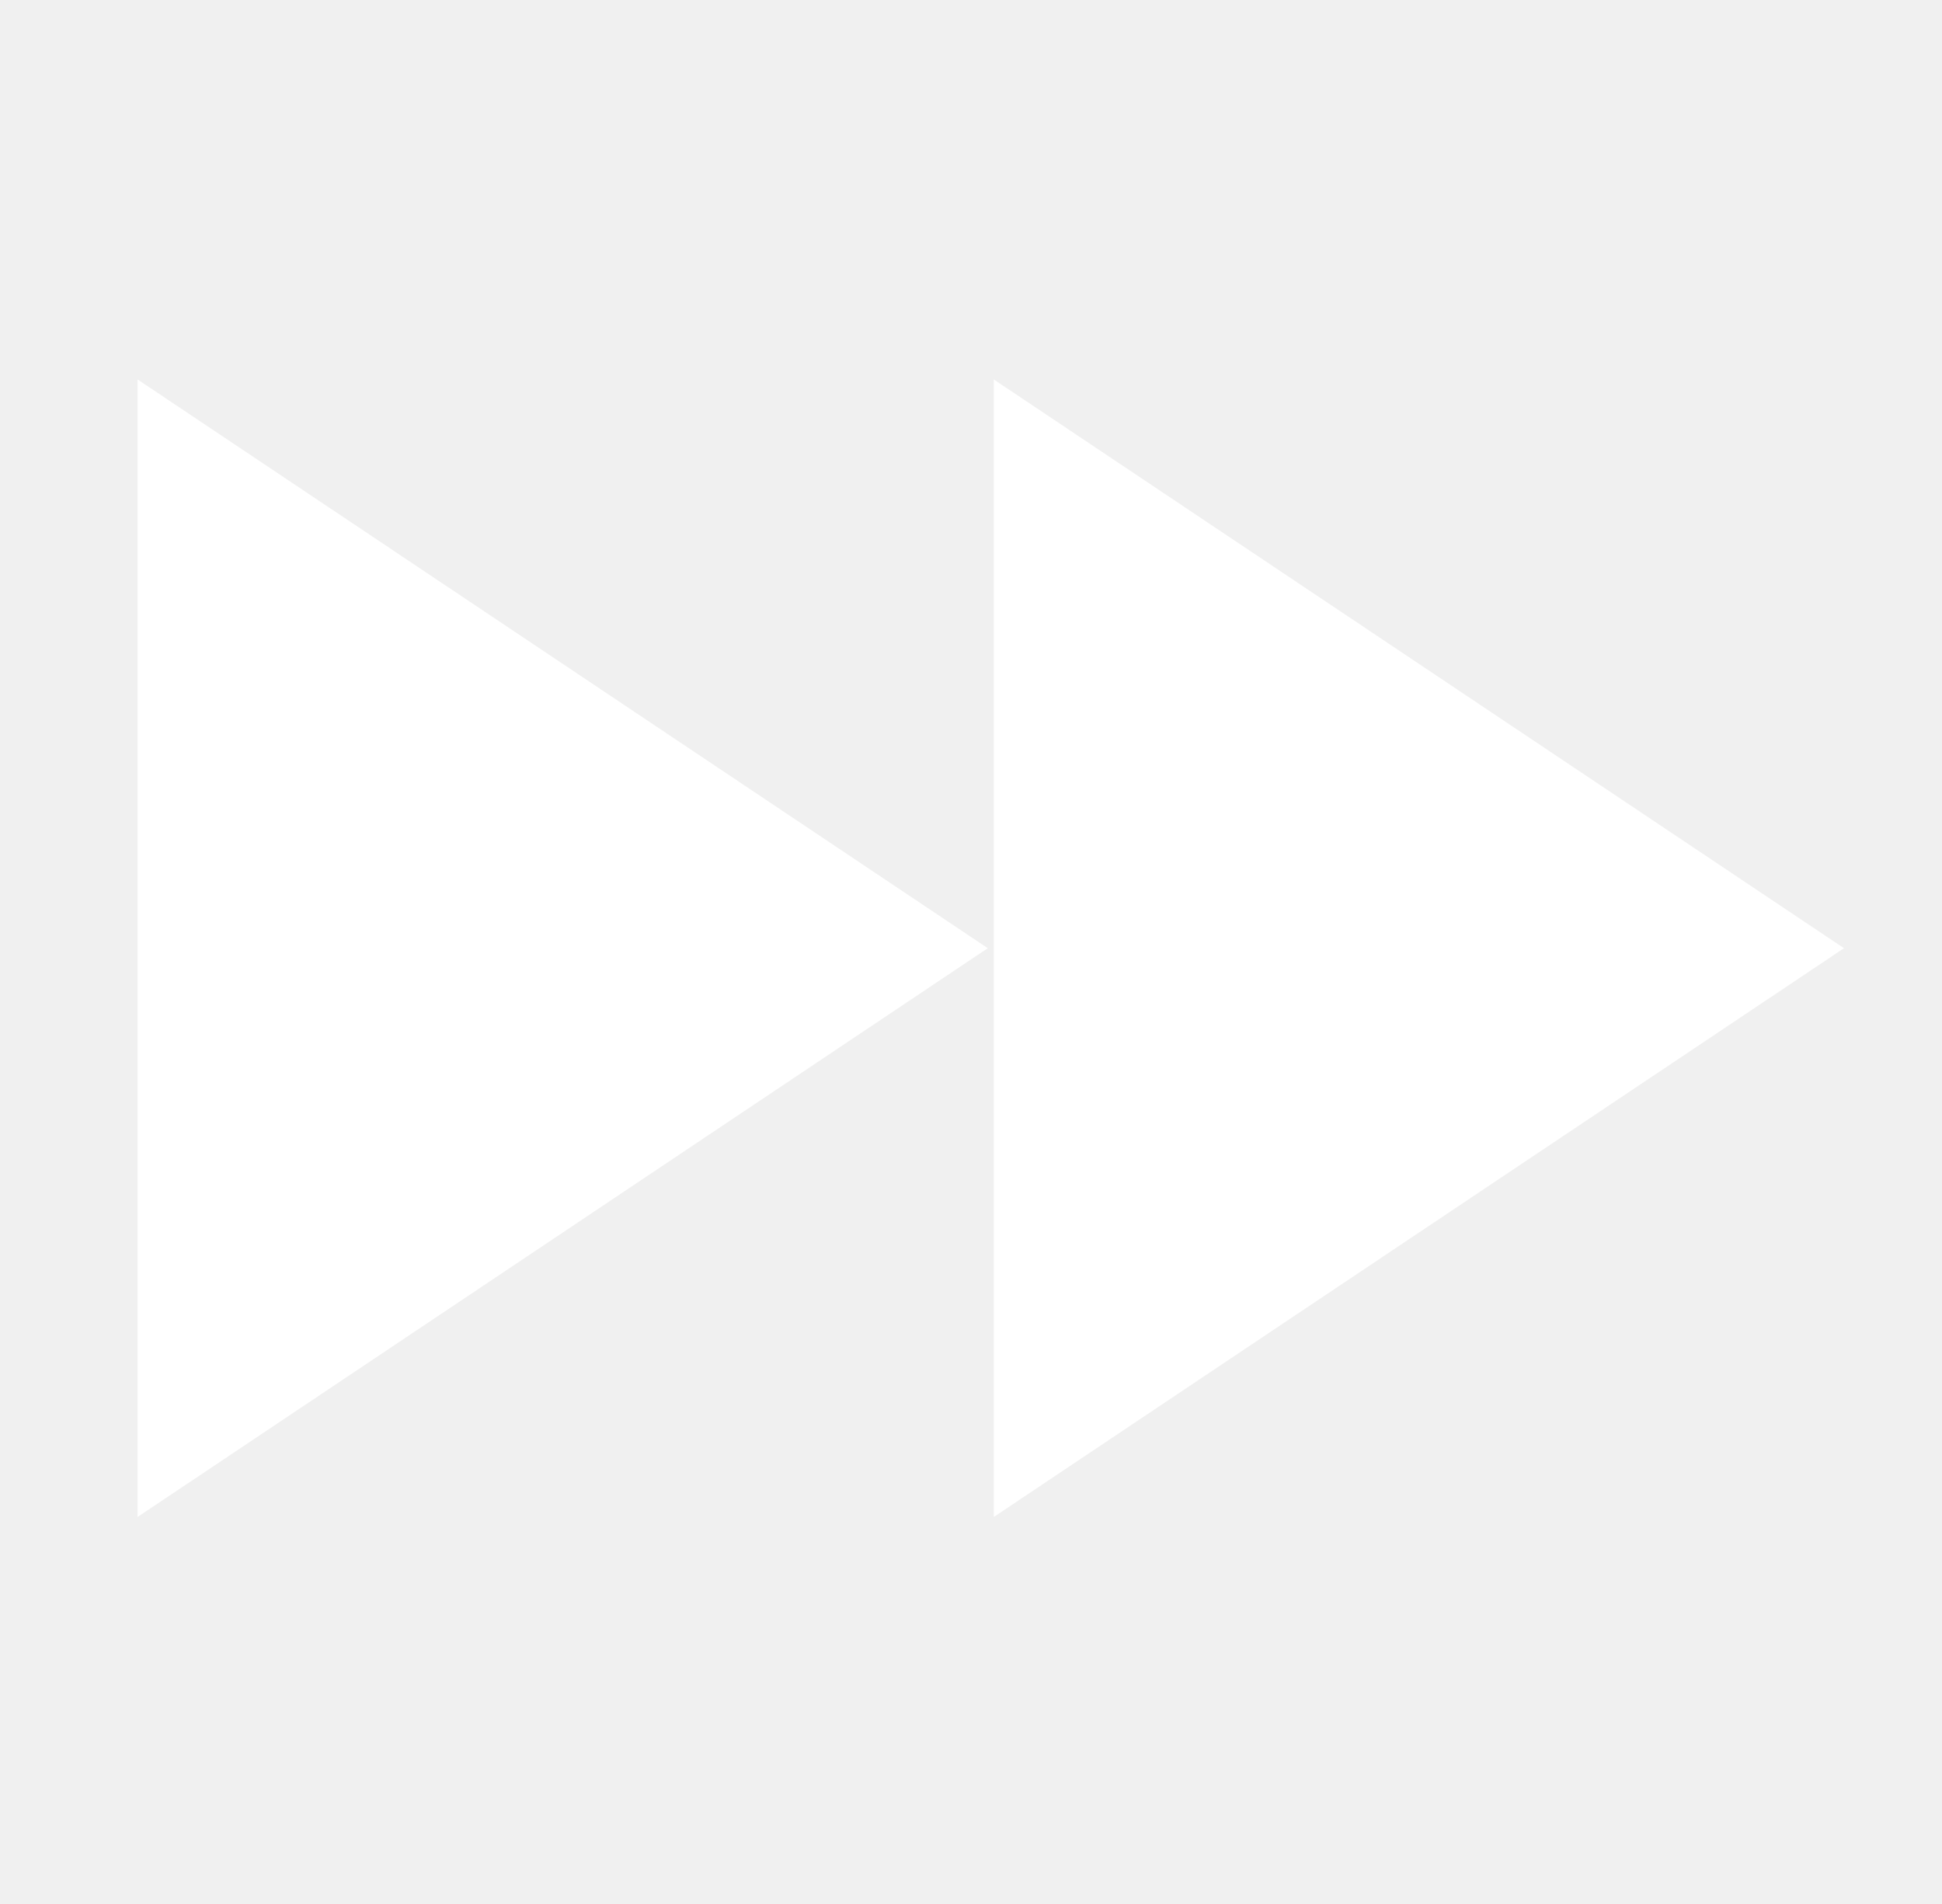
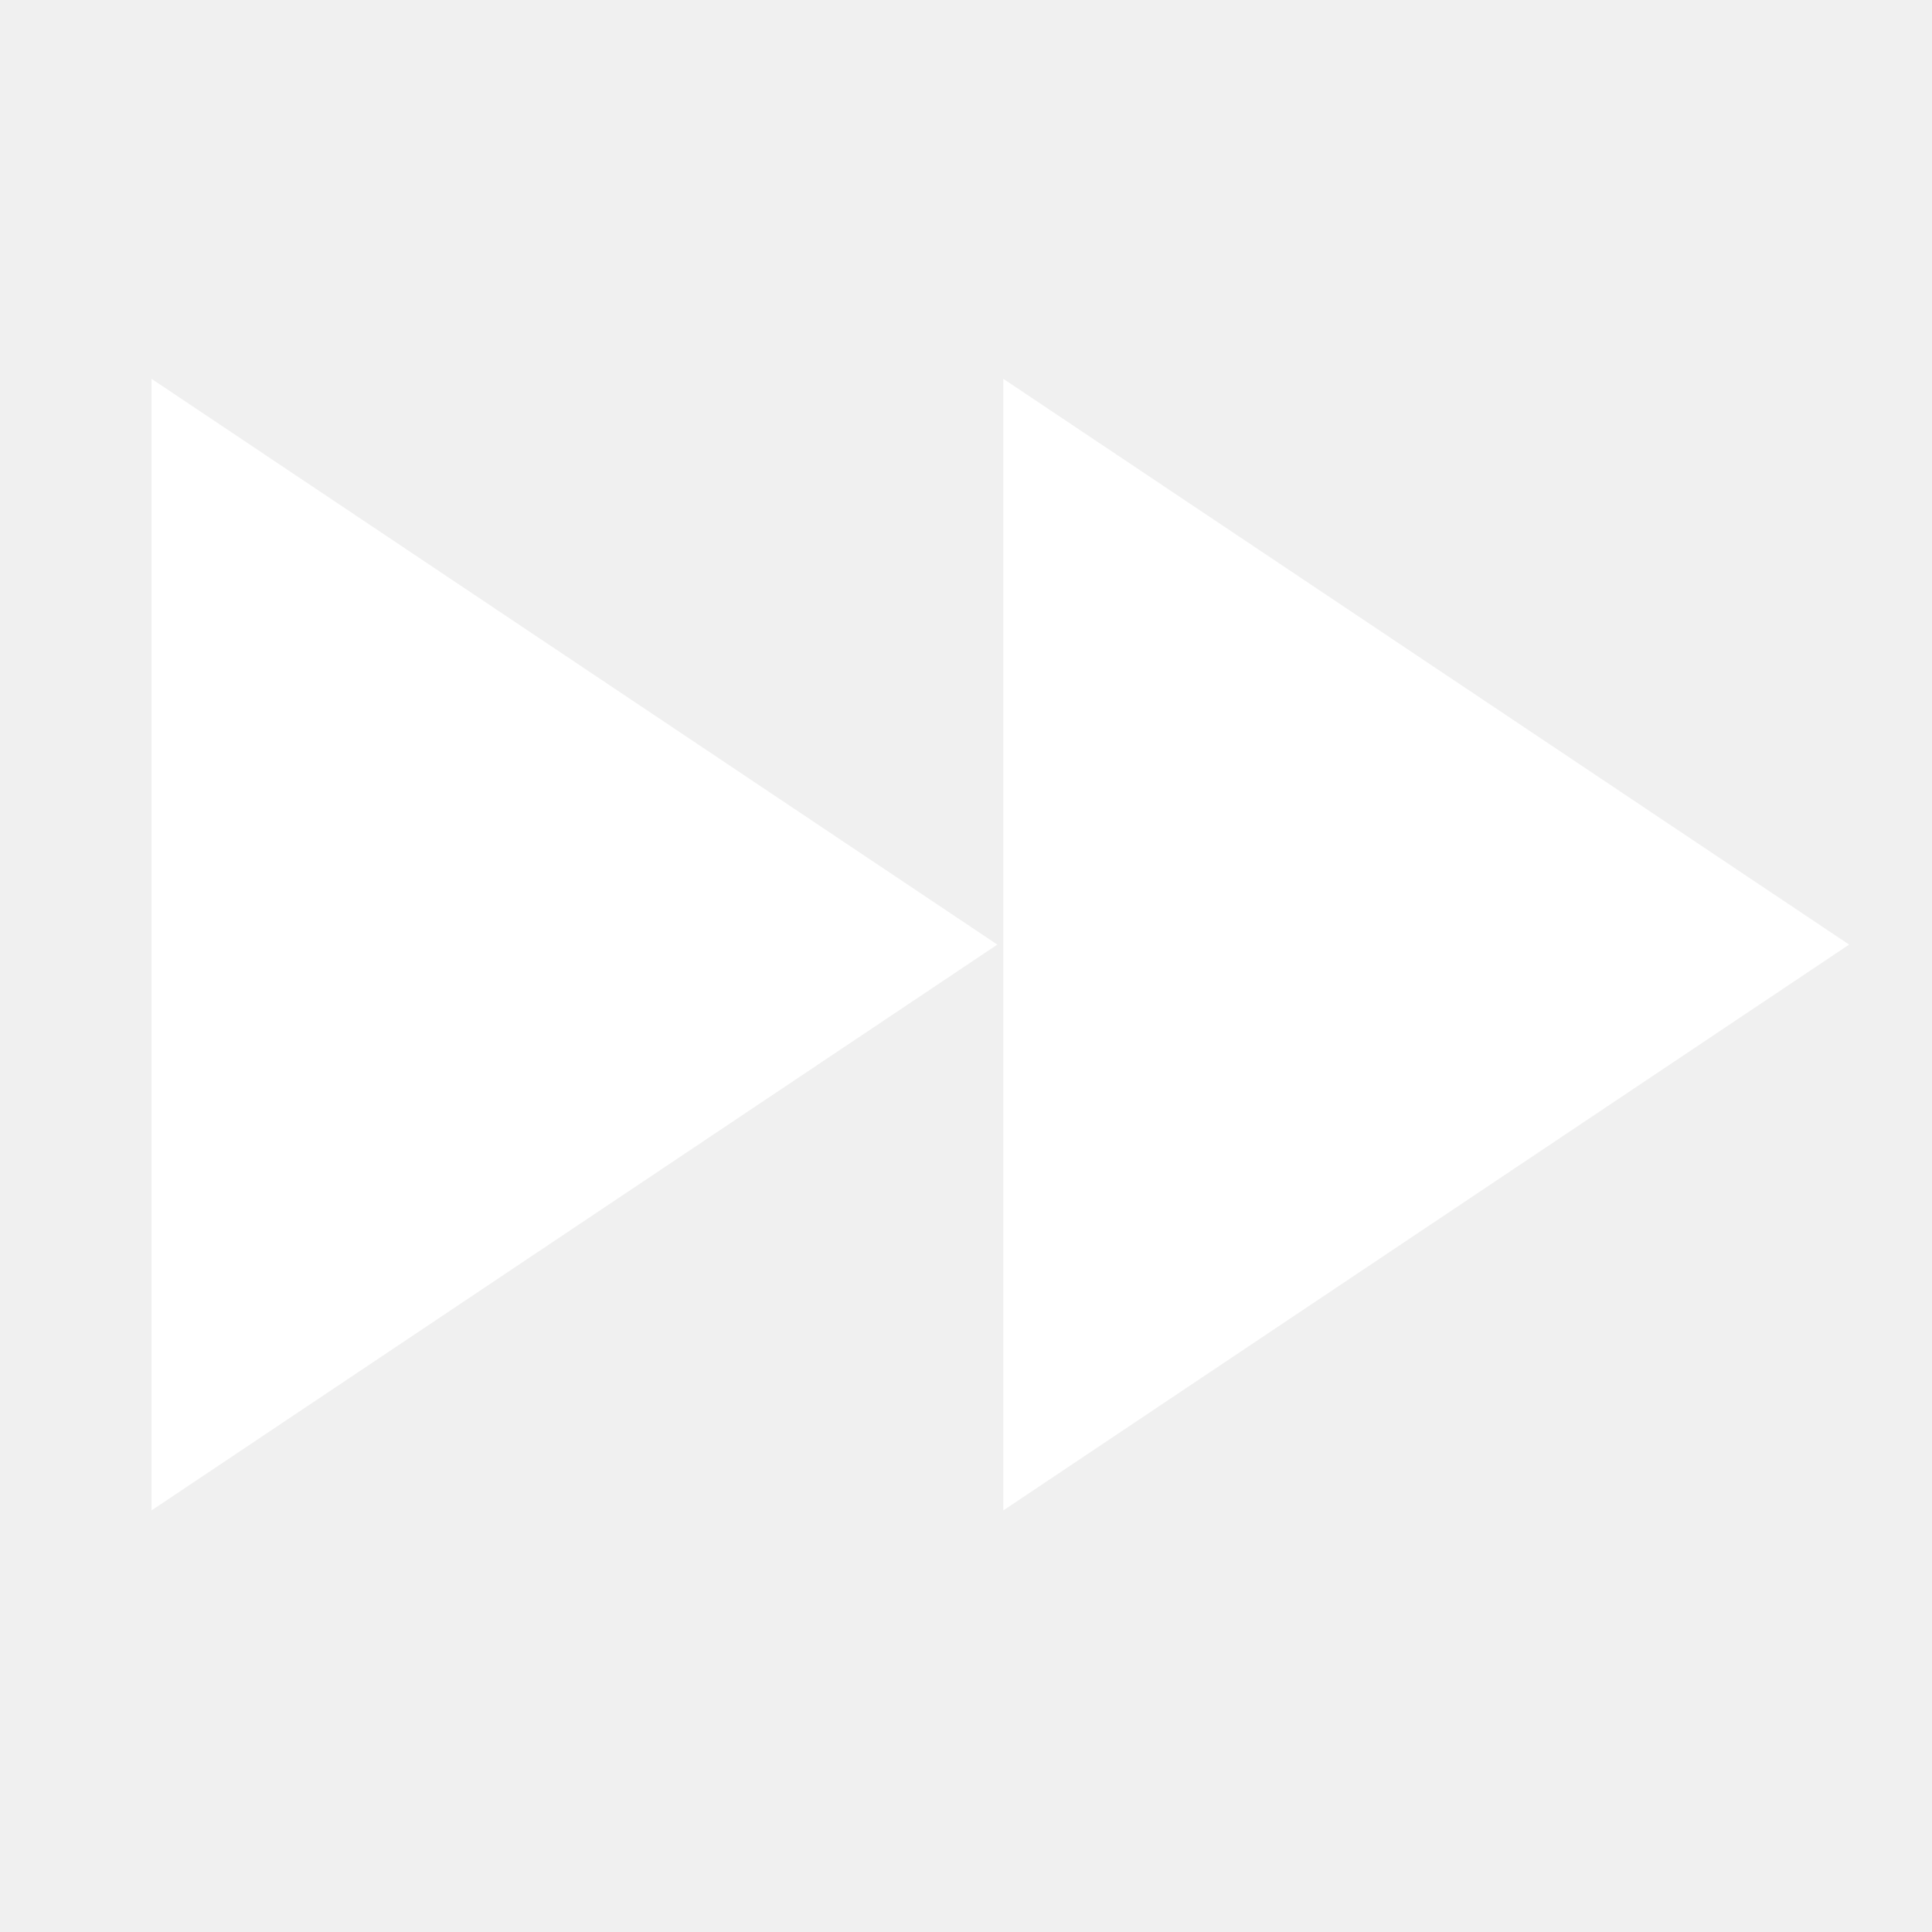
- <svg xmlns="http://www.w3.org/2000/svg" width="51px" height="50px" viewBox="0 0 51 50" version="1.1">
+ <svg xmlns="http://www.w3.org/2000/svg" width="51px" height="51px" viewBox="0 0 51 51" version="1.1">
  <g id="Page-1" stroke="none" stroke-width="1" fill="none" fill-rule="evenodd">
-     <g id="卡帶播放頁" transform="translate(-724, -844)" fill="#FFFFFF">
-       <g id="Group-28" transform="translate(167, 774)">
-         <g id="Group-30" transform="translate(556.614, 69.9654)">
-           <polygon id="Fill-18" points="26.327 24.935 4 10 4 39.871" />
-           <polygon id="Fill-20" points="48.812 24.935 26.485 10 26.485 39.871" />
-         </g>
+     <g id="切圖" transform="translate(-1085, -1761)" fill="#FFFFFF">
+       <g id="Group-30" transform="translate(1085, 1761)">
+         <polygon id="Fill-18" points="26.327 24.935 4 10 4 39.871" />
+         <polygon id="Fill-20" points="48.812 24.935 26.485 10 26.485 39.871" />
      </g>
    </g>
  </g>
</svg>
